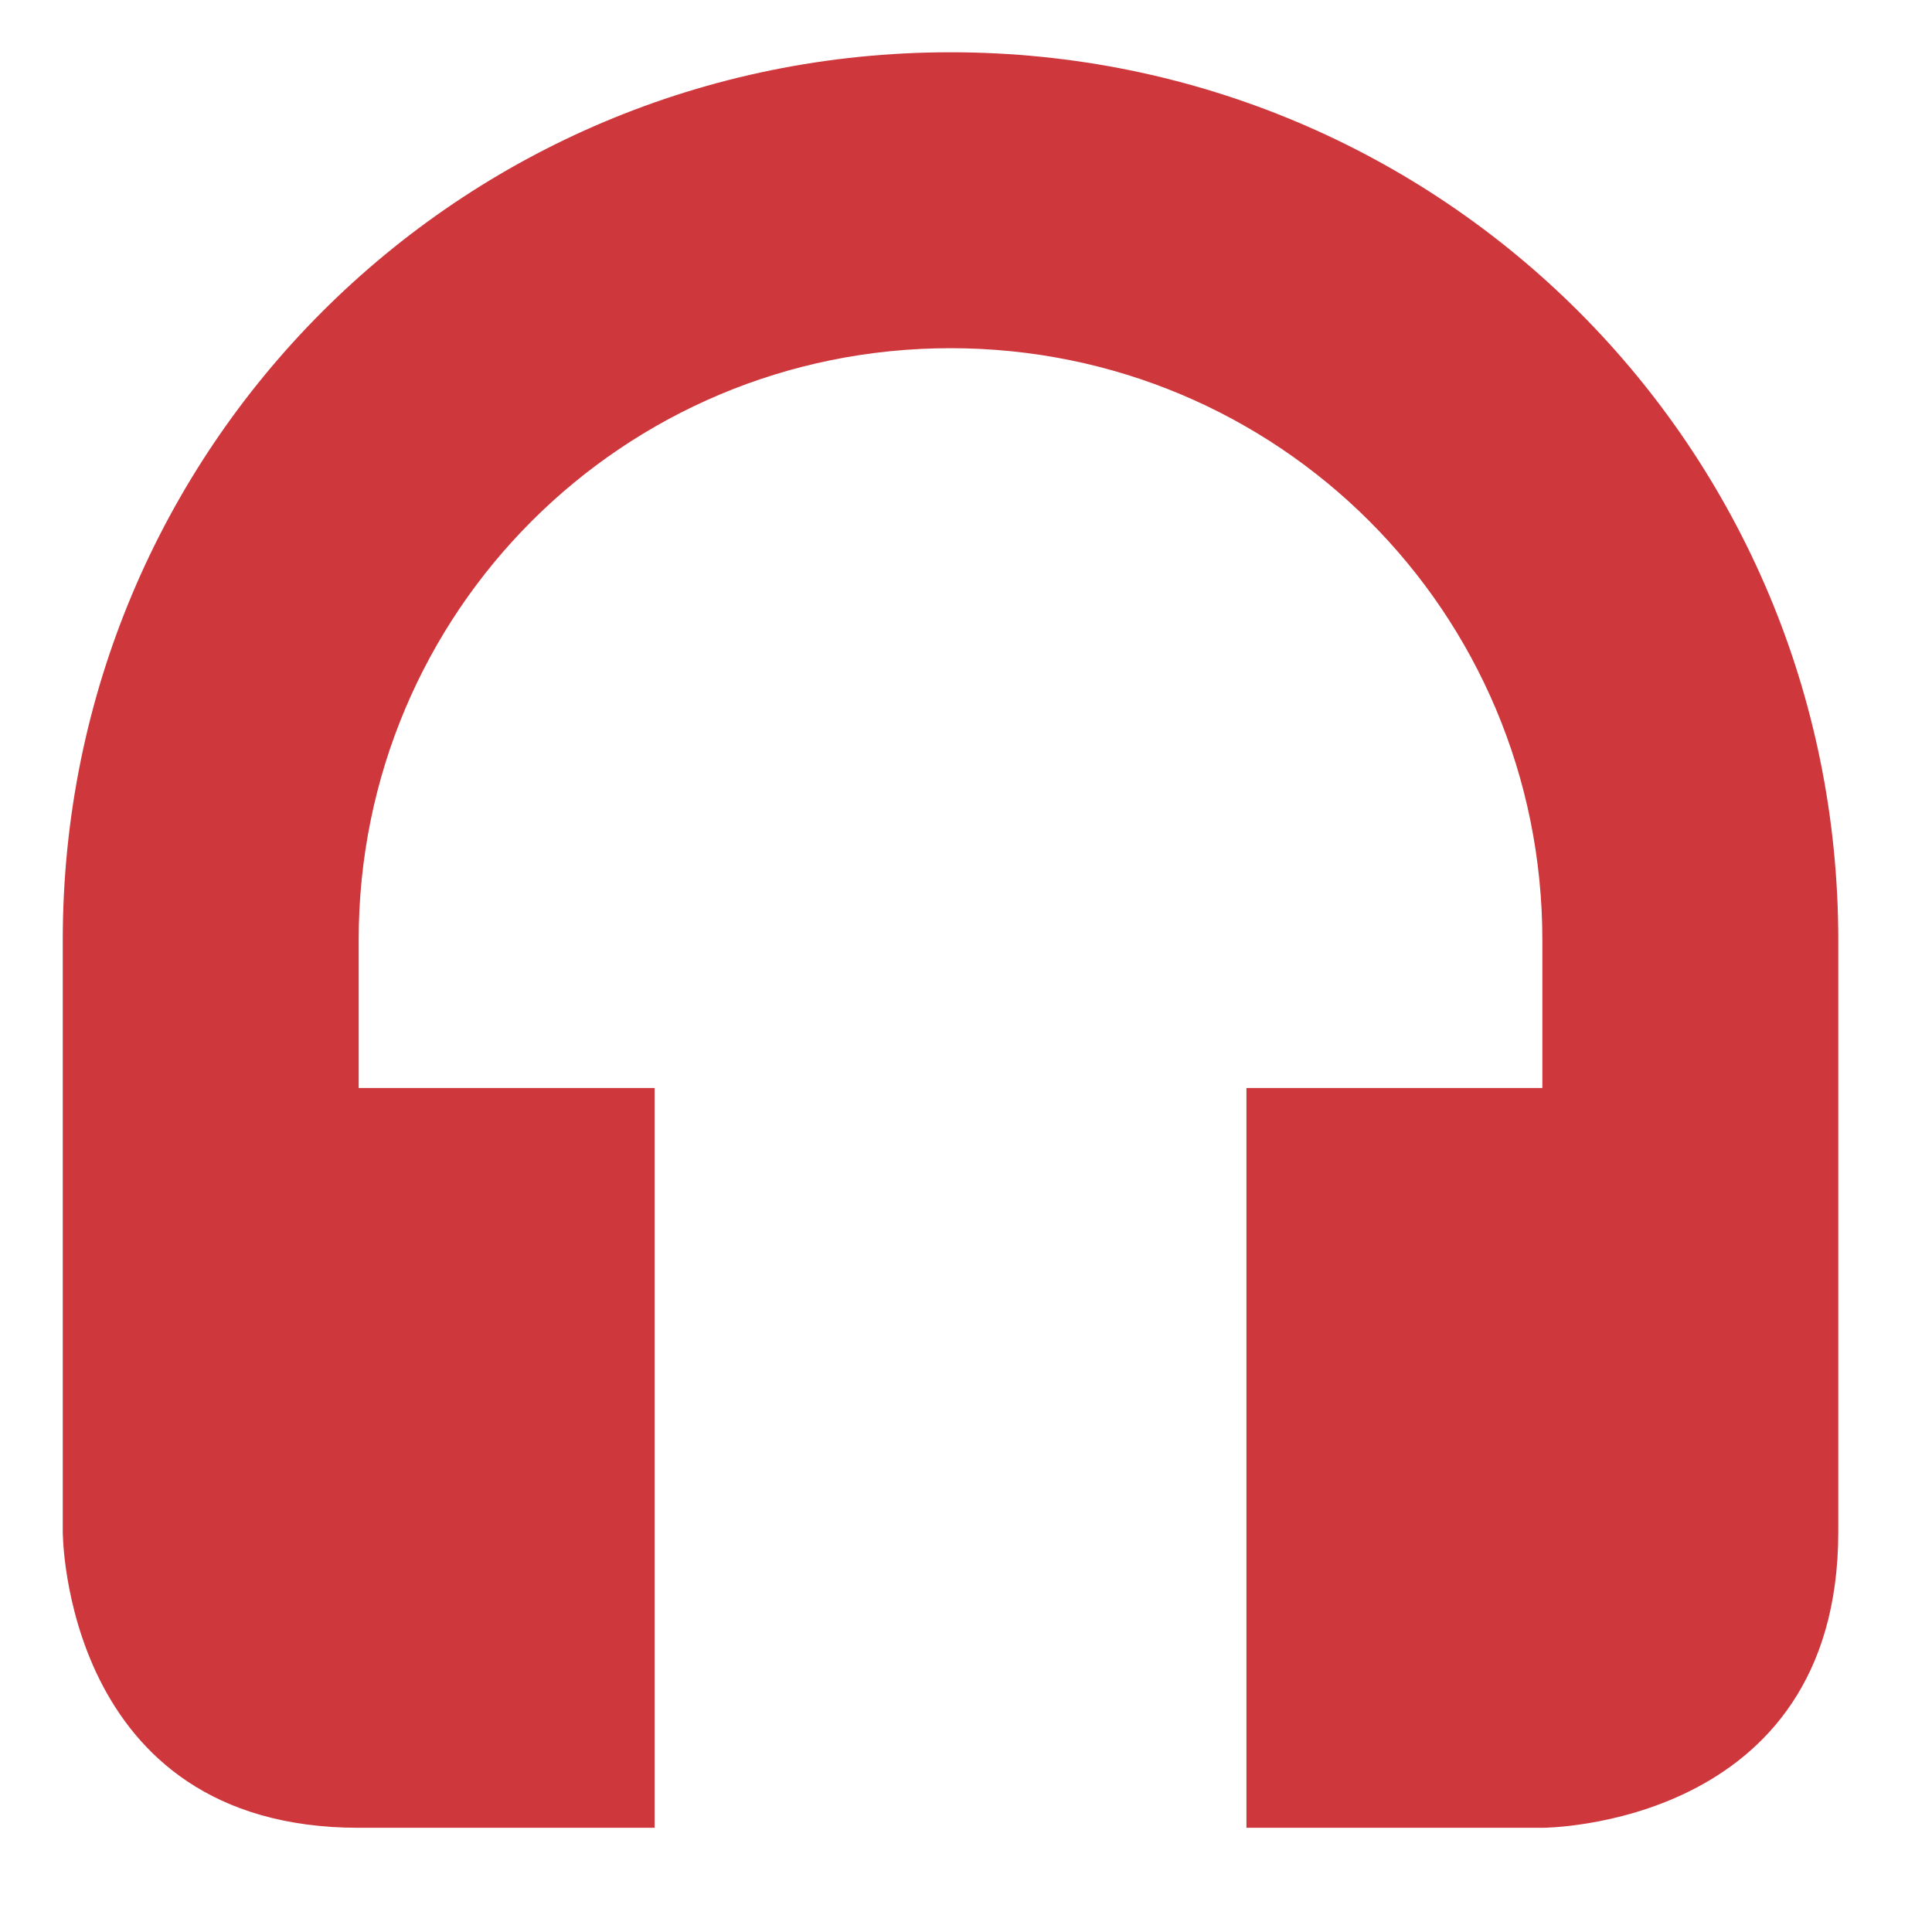
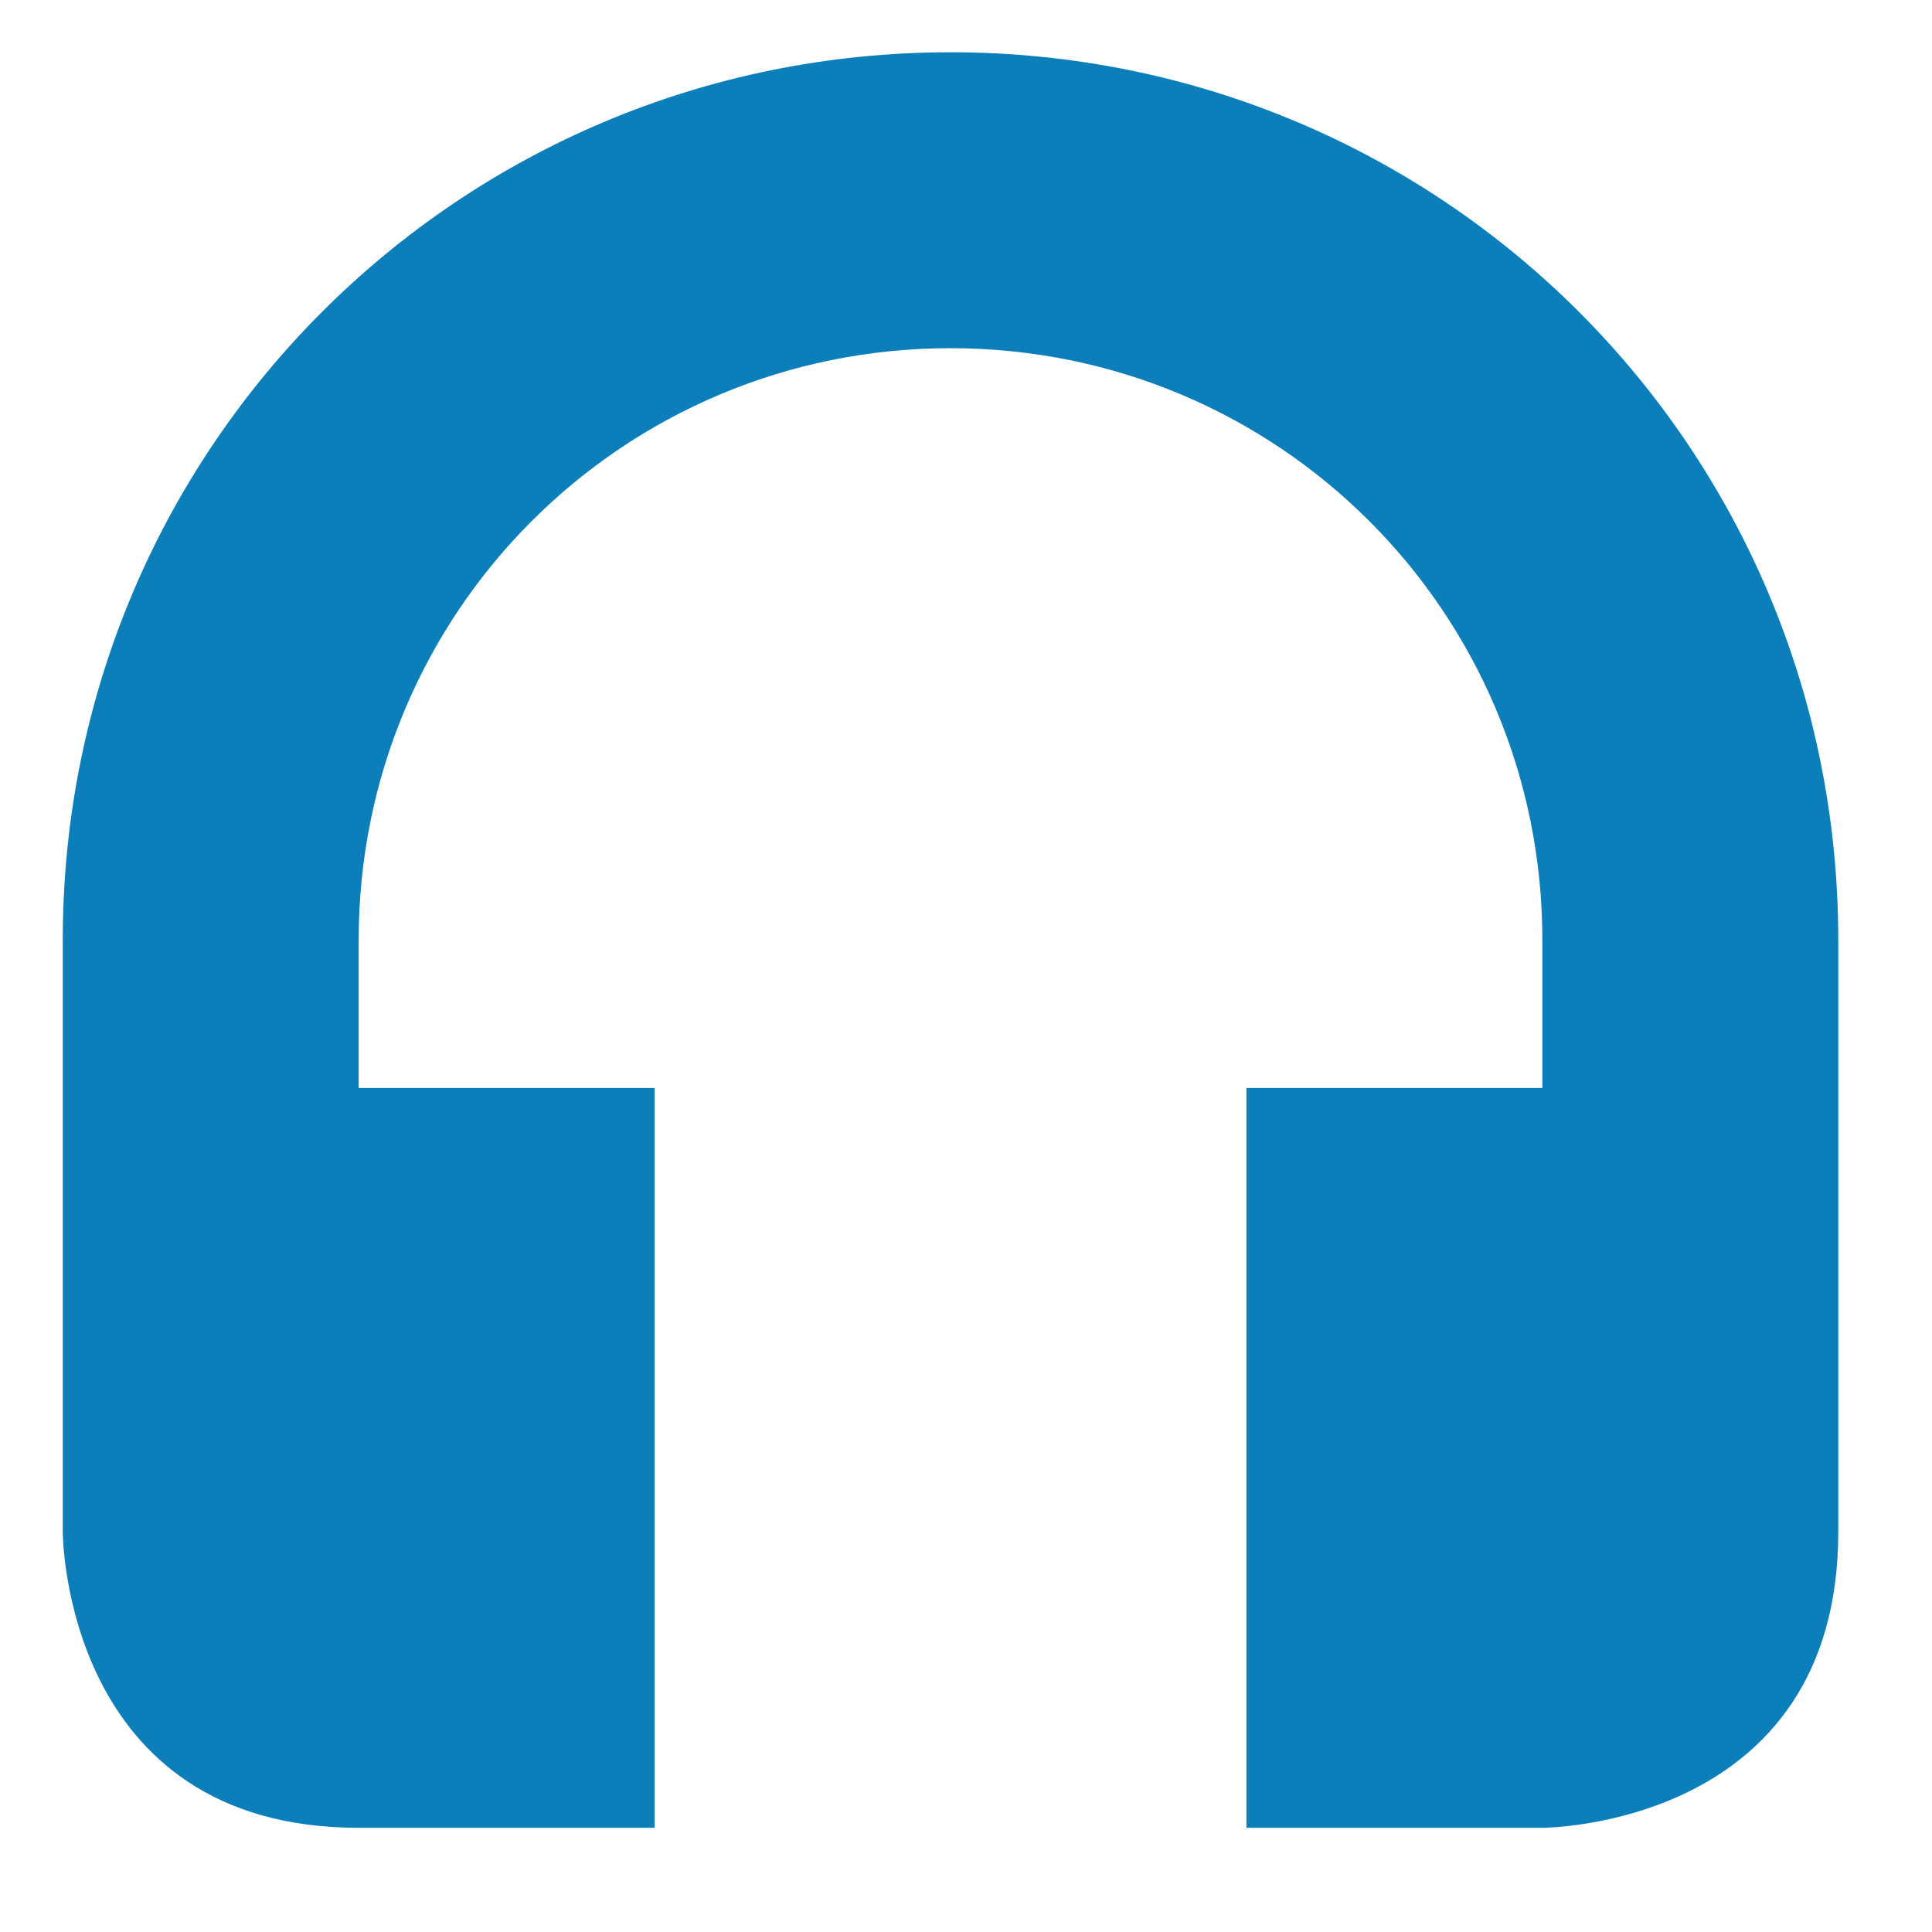
<svg xmlns="http://www.w3.org/2000/svg" xmlns:ns2="http://www.openswatchbook.org/uri/2009/osb" xmlns:xlink="http://www.w3.org/1999/xlink" width="16" height="16" id="svg2" version="1.1">
  <defs id="defs4">
    <clipPath clipPathUnits="userSpaceOnUse" id="clipPath3855">
      <path id="path3857" d="m 69.625,122.194 -20,17 -6.781,-5.75 0,151.4 -8.562,138.594 c -1.368,22.118 17.84,40 40,40 l 375.719,0 c 22.16,0 41.368,-17.882 40,-40 l -8.562,-138.594 0,-152.806 -11.594,-9.844 -20.031,17 -20.031,-17 -20.031,17 -20,-17 -20.031,17 -20.031,-17 -20,17 -20.031,-17 -20.031,17 -19.906,-16.906 -19.906,16.906 -20,-17 -20.031,17 -20.031,-17 -20,17 -20.031,-17 -20.031,17 -20,-17 -20.031,17 z" style="color:#000000;display:inline;overflow:visible;visibility:visible;fill:#c95724;fill-opacity:1;fill-rule:evenodd;stroke:none;stroke-width:1;marker:none;enable-background:accumulate" />
    </clipPath>
    <clipPath id="clipPath-934514917-5">
      <g id="g17-0" transform="translate(0,-1004.362)">
        <path style="fill:#1890d0" id="path19-1" transform="matrix(15.33333,0,0,11.5,415,878.8622)" d="m -24,13 c 0,1.105 -0.672,2 -1.5,2 -0.828,0 -1.5,-0.895 -1.5,-2 0,-1.105 0.672,-2 1.5,-2 0.828,0 1.5,0.895 1.5,2 z" />
      </g>
    </clipPath>
    <clipPath id="clipPath-926608780-7">
      <g id="g12-2" transform="translate(0,-1004.362)">
        <path style="fill:#1890d0" id="path14-1" transform="matrix(15.33333,0,0,11.5,415,878.8622)" d="m -24,13 c 0,1.105 -0.672,2 -1.5,2 -0.828,0 -1.5,-0.895 -1.5,-2 0,-1.105 0.672,-2 1.5,-2 0.828,0 1.5,0.895 1.5,2 z" />
      </g>
    </clipPath>
    <clipPath id="clipPath-934514917">
      <g id="g17" transform="translate(0,-1004.362)">
        <path style="fill:#1890d0" id="path19" transform="matrix(15.33333,0,0,11.5,415,878.8622)" d="m -24,13 c 0,1.105 -0.672,2 -1.5,2 -0.828,0 -1.5,-0.895 -1.5,-2 0,-1.105 0.672,-2 1.5,-2 0.828,0 1.5,0.895 1.5,2 z" />
      </g>
    </clipPath>
    <clipPath id="clipPath-926608780">
      <g id="g12" transform="translate(0,-1004.362)">
        <path style="fill:#1890d0" id="path14" transform="matrix(15.33333,0,0,11.5,415,878.8622)" d="m -24,13 c 0,1.105 -0.672,2 -1.5,2 -0.828,0 -1.5,-0.895 -1.5,-2 0,-1.105 0.672,-2 1.5,-2 0.828,0 1.5,0.895 1.5,2 z" />
      </g>
    </clipPath>
    <linearGradient gradientTransform="matrix(0,-1,1,0,-2e-6,48)" gradientUnits="userSpaceOnUse" x2="47" x1="1" id="linearGradient3764">
      <stop id="stop7" stop-opacity="1" stop-color="#5eb6e8" />
      <stop id="stop9" stop-opacity="1" stop-color="#70bdea" offset="1" />
    </linearGradient>
    <clipPath id="clipPath3890" clipPathUnits="userSpaceOnUse">
      <g transform="translate(-169.089,-42.45523)" id="g3892" style="fill:#fb803b;fill-opacity:1">
        <path id="path3894" d="m 167.981,661.406 c -16.305,0 -29.498,13.194 -29.498,29.5 2.499,19.585 -4.023,20.627 -19.9,29.963 -16.552,11.956 -19.404,11.998 -35.819,2.343 -14.12,-8.153 -32.115,-3.352 -40.267,10.77 l -12.174,21.07 c -8.152,14.12 -3.351,32.114 10.769,40.266 18.087,7.498 15.503,14.06 15.686,32.31 2.064,20.358 0.983,22.992 -15.686,32.305 -14.12,8.153 -18.922,25.679 -10.769,39.8 l 12.174,21.069 c 8.152,14.121 26.147,18.922 40.267,10.77 15.876,-11.735 19.947,-6.528 35.819,2.81 18.036,8.446 19.9,10.931 19.9,29.498 0,16.305 13.193,29.499 29.498,29.499 l 24.348,0 c 16.305,0 29.498,-13.194 29.498,-29.499 -2.511,-19.281 4.353,-20.404 19.9,-29.732 16.539,-12.133 19.324,-12.278 35.819,-2.575 14.12,8.152 32.115,3.351 40.267,-10.77 l 12.174,-21.069 c 8.152,-14.122 3.351,-31.647 -10.769,-39.8 -18.088,-7.496 -15.503,-14.058 -15.686,-32.305 -2.064,-20.36 -0.983,-22.994 15.685,-32.31 14.12,-8.152 18.922,-26.147 10.769,-40.266 l -12.174,-21.07 c -8.152,-14.122 -26.147,-18.923 -40.267,-10.77 -15.85,12.207 -19.744,7.113 -35.819,-2.343 -18.292,-8.525 -19.9,-11.152 -19.9,-29.963 0,-16.305 -13.193,-29.5 -29.498,-29.5 z" style="color:#000000;display:inline;overflow:visible;visibility:visible;fill:#fb803b;fill-opacity:1;fill-rule:evenodd;stroke:none;stroke-width:16;marker:none;enable-background:accumulate" />
        <path style="color:#000000;display:inline;overflow:visible;visibility:visible;fill:#fb803b;fill-opacity:1;fill-rule:evenodd;stroke:none;stroke-width:16;marker:none;enable-background:accumulate" d="m 167.981,661.406 c -16.305,0 -29.498,13.194 -29.498,29.5 2.499,19.585 -4.023,20.627 -19.9,29.963 -16.552,11.956 -19.404,11.998 -35.819,2.343 -14.12,-8.153 -32.115,-3.352 -40.267,10.77 l -12.174,21.07 c -8.152,14.12 -3.351,32.114 10.769,40.266 18.087,7.498 15.503,14.06 15.686,32.31 2.064,20.358 0.983,22.992 -15.686,32.305 -14.12,8.153 -18.922,25.679 -10.769,39.8 l 12.174,21.069 c 8.152,14.121 26.147,18.922 40.267,10.77 15.876,-11.735 19.947,-6.528 35.819,2.81 18.036,8.446 19.9,10.931 19.9,29.498 0,16.305 13.193,29.499 29.498,29.499 l 24.348,0 c 16.305,0 29.498,-13.194 29.498,-29.499 -2.511,-19.281 4.353,-20.404 19.9,-29.732 16.539,-12.133 19.324,-12.278 35.819,-2.575 14.12,8.152 32.115,3.351 40.267,-10.77 l 12.174,-21.069 c 8.152,-14.122 3.351,-31.647 -10.769,-39.8 -18.088,-7.496 -15.503,-14.058 -15.686,-32.305 -2.064,-20.36 -0.983,-22.994 15.685,-32.31 14.12,-8.152 18.922,-26.147 10.769,-40.266 l -12.174,-21.07 c -8.152,-14.122 -26.147,-18.923 -40.267,-10.77 -15.85,12.207 -19.744,7.113 -35.819,-2.343 -18.292,-8.525 -19.9,-11.152 -19.9,-29.963 0,-16.305 -13.193,-29.5 -29.498,-29.5 z" id="path3896" />
        <path id="path3898" d="m 167.981,661.406 c -16.305,0 -29.498,13.194 -29.498,29.5 2.499,19.585 -4.023,20.627 -19.9,29.963 -16.552,11.956 -19.404,11.998 -35.819,2.343 -14.12,-8.153 -32.115,-3.352 -40.267,10.77 l -12.174,21.07 c -8.152,14.12 -3.351,32.114 10.769,40.266 18.087,7.498 15.503,14.06 15.686,32.31 2.064,20.358 0.983,22.992 -15.686,32.305 -14.12,8.153 -18.922,25.679 -10.769,39.8 l 12.174,21.069 c 8.152,14.121 26.147,18.922 40.267,10.77 15.876,-11.735 19.947,-6.528 35.819,2.81 18.036,8.446 19.9,10.931 19.9,29.498 0,16.305 13.193,29.499 29.498,29.499 l 24.348,0 c 16.305,0 29.498,-13.194 29.498,-29.499 -2.511,-19.281 4.353,-20.404 19.9,-29.732 16.539,-12.133 19.324,-12.278 35.819,-2.575 14.12,8.152 32.115,3.351 40.267,-10.77 l 12.174,-21.069 c 8.152,-14.122 3.351,-31.647 -10.769,-39.8 -18.088,-7.496 -15.503,-14.058 -15.686,-32.305 -2.064,-20.36 -0.983,-22.994 15.685,-32.31 14.12,-8.152 18.922,-26.147 10.769,-40.266 l -12.174,-21.07 c -8.152,-14.122 -26.147,-18.923 -40.267,-10.77 -15.85,12.207 -19.744,7.113 -35.819,-2.343 -18.292,-8.525 -19.9,-11.152 -19.9,-29.963 0,-16.305 -13.193,-29.5 -29.498,-29.5 z" style="color:#000000;display:inline;overflow:visible;visibility:visible;fill:#fb803b;fill-opacity:1;fill-rule:evenodd;stroke:none;stroke-width:16;marker:none;enable-background:accumulate" />
      </g>
    </clipPath>
    <clipPath id="clipPath3872" clipPathUnits="userSpaceOnUse">
      <path id="path3874" d="m 302.909,244.008 c -7.955,0 -14.392,6.438 -14.392,14.393 1.22,9.556 -1.963,10.064 -9.709,14.619 -8.076,5.833 -9.468,5.854 -17.476,1.143 -6.889,-3.978 -15.669,-1.635 -19.647,5.255 l -5.94,10.28 c -3.978,6.889 -1.635,15.669 5.254,19.646 8.825,3.658 7.564,6.86 7.653,15.764 1.007,9.933 0.48,11.218 -7.653,15.762 -6.889,3.978 -9.232,12.529 -5.254,19.419 l 5.94,10.28 c 3.978,6.89 12.757,9.232 19.647,5.255 7.746,-5.725 9.732,-3.185 17.476,1.371 8.8,4.121 9.709,5.333 9.709,14.392 0,7.955 6.437,14.393 14.392,14.393 l 11.879,0 c 7.955,0 14.392,-6.438 14.392,-14.393 -1.225,-9.407 2.124,-9.955 9.709,-14.507 8.069,-5.92 9.428,-5.99 17.476,-1.257 6.889,3.978 15.669,1.635 19.647,-5.255 l 5.94,-10.28 c 3.978,-6.89 1.635,-15.441 -5.254,-19.419 -8.825,-3.657 -7.564,-6.859 -7.653,-15.762 -1.007,-9.934 -0.479,-11.219 7.653,-15.764 6.89,-3.978 9.232,-12.757 5.254,-19.646 l -5.94,-10.28 c -3.978,-6.89 -12.757,-9.233 -19.647,-5.255 -7.733,5.956 -9.634,3.471 -17.476,-1.143 -8.925,-4.159 -9.709,-5.441 -9.709,-14.619 0,-7.956 -6.437,-14.393 -14.392,-14.393 z" style="color:#000000;display:inline;overflow:visible;visibility:visible;fill:#fb803b;fill-opacity:1;fill-rule:evenodd;stroke:none;stroke-width:16;marker:none;enable-background:accumulate" />
    </clipPath>
    <clipPath id="clipPath3845" clipPathUnits="userSpaceOnUse">
      <path style="color:#000000;display:inline;overflow:visible;visibility:visible;fill:#ce8757;fill-opacity:1;fill-rule:evenodd;stroke:none;stroke-width:46.6;marker:none;enable-background:accumulate" d="m 416.183,301.685 0,162.276 c 0,8.706 -7.009,15.714 -15.714,15.714 l -240.147,0 c -8.706,0 -15.714,-7.009 -15.714,-15.714 l 0,-162.276 z" id="path3847" />
    </clipPath>
    <linearGradient gradientUnits="userSpaceOnUse" y2="464.236" x2="402.874" y1="15.664" x1="-522.857" id="linearGradient3835" xlink:href="#linearGradient3837" />
    <clipPath clipPathUnits="userSpaceOnUse" id="clipPath3891">
      <path id="path3893" d="m 14.93,1019.952 c -1.088,0 -1.969,0.881 -1.969,1.969 0.167,1.307 -0.269,1.377 -1.328,2 -1.105,0.798 -1.295,0.801 -2.391,0.156 -0.942,-0.544 -2.143,-0.224 -2.688,0.719 l -0.812,1.406 c -0.544,0.942 -0.224,2.143 0.719,2.688 1.207,0.5 1.035,0.938 1.047,2.156 0.138,1.359 0.066,1.535 -1.047,2.156 -0.942,0.544 -1.263,1.714 -0.719,2.656 l 0.812,1.406 c 0.544,0.942 1.745,1.263 2.688,0.719 1.06,-0.783 1.331,-0.436 2.391,0.188 1.204,0.564 1.328,0.73 1.328,1.969 0,1.088 0.881,1.969 1.969,1.969 l 1.625,0 c 1.088,0 1.969,-0.881 1.969,-1.969 -0.168,-1.287 0.29,-1.362 1.328,-1.984 1.104,-0.81 1.29,-0.82 2.391,-0.172 0.942,0.544 2.143,0.224 2.688,-0.719 l 0.812,-1.406 c 0.544,-0.943 0.224,-2.112 -0.719,-2.656 -1.207,-0.5 -1.035,-0.938 -1.047,-2.156 -0.138,-1.359 -0.066,-1.535 1.047,-2.156 0.942,-0.544 1.263,-1.745 0.719,-2.688 l -0.812,-1.406 c -0.544,-0.943 -1.745,-1.263 -2.688,-0.719 -1.058,0.815 -1.318,0.475 -2.391,-0.156 -1.221,-0.569 -1.328,-0.744 -1.328,-2 0,-1.088 -0.881,-1.969 -1.969,-1.969 z" style="color:#000000;display:inline;overflow:visible;visibility:visible;fill:#385a5a;fill-opacity:1;fill-rule:evenodd;stroke:none;stroke-width:16;marker:none;enable-background:accumulate" />
    </clipPath>
    <linearGradient id="linearGradient3783-6">
      <stop style="stop-color:#000000;stop-opacity:1;" offset="0" id="stop3785-8" />
      <stop style="stop-color:#fb5549;stop-opacity:0;" offset="1" id="stop3787-8" />
    </linearGradient>
    <linearGradient xlink:href="#linearGradient3783-6" id="linearGradient3789-6" x1="-3045.61" y1="379.882" x2="-1068.817" y2="1369.831" gradientUnits="userSpaceOnUse" />
    <clipPath clipPathUnits="userSpaceOnUse" id="clipPath3793-8">
      <circle id="path3795-3" style="fill:#fb5549;fill-opacity:1;fill-rule:evenodd;stroke:none" cx="-1700" cy="872.362" r="762.857" />
    </clipPath>
    <linearGradient xlink:href="#linearGradient3783-6" id="linearGradient3821-5" gradientUnits="userSpaceOnUse" x1="-3045.61" y1="379.882" x2="-1068.817" y2="1369.831" />
    <clipPath id="clipPath3899" clipPathUnits="userSpaceOnUse">
      <path style="color:#000000;display:inline;overflow:visible;visibility:visible;fill:#1cc1c1;fill-opacity:1;fill-rule:evenodd;stroke:none;stroke-width:46.6;marker:none;enable-background:accumulate" d="m 54.286,83.429 407.143,0 c 16.62,0 30,13.38 30,30 0,48.333 -4.286,96.667 -4.286,145 l 0,145 c 0,16.62 -13.38,30 -30,30 l -397.143,0 c -16.62,0 -30,-13.38 -30,-30 l 0,-145 c 0,-48.333 -5.714,-96.667 -5.714,-145 0,-16.62 13.38,-30 30,-30 z" id="path3901" />
    </clipPath>
    <linearGradient gradientUnits="userSpaceOnUse" y2="420.014" x2="470.714" y1="-22.843" x1="-217.5" id="linearGradient3895" xlink:href="#linearGradient3889" />
    <linearGradient y2="1369.831" x2="-1068.817" y1="379.882" x1="-3045.61" gradientUnits="userSpaceOnUse" id="linearGradient3821" xlink:href="#linearGradient3783" />
    <clipPath id="clipPath3793" clipPathUnits="userSpaceOnUse">
      <circle style="fill:#fb5549;fill-opacity:1;fill-rule:evenodd;stroke:none" id="path3795" cx="-1700" cy="872.362" r="762.857" />
    </clipPath>
    <linearGradient gradientUnits="userSpaceOnUse" y2="1369.831" x2="-1068.817" y1="379.882" x1="-3045.61" id="linearGradient3789" xlink:href="#linearGradient3783" />
    <linearGradient id="linearGradient3783">
      <stop id="stop3785" offset="0" style="stop-color:#000000;stop-opacity:1;" />
      <stop id="stop3787" offset="1" style="stop-color:#fb5549;stop-opacity:0;" />
    </linearGradient>
    <linearGradient id="linearGradient3889">
      <stop id="stop3891" offset="0" style="stop-color:#000000;stop-opacity:1;" />
      <stop id="stop3893" offset="1" style="stop-color:#000000;stop-opacity:0;" />
    </linearGradient>
    <linearGradient id="linearGradient3837">
      <stop style="stop-color:#000000;stop-opacity:0.648" offset="0" id="stop3839" />
      <stop style="stop-color:#000000;stop-opacity:0;" offset="1" id="stop3841" />
    </linearGradient>
    <clipPath id="clipPath3855-6" clipPathUnits="userSpaceOnUse">
      <path style="color:#000000;display:inline;overflow:visible;visibility:visible;fill:#c95724;fill-opacity:1;fill-rule:evenodd;stroke:none;stroke-width:1;marker:none;enable-background:accumulate" d="m 69.625,122.194 -20,17 -6.781,-5.75 0,151.4 -8.562,138.594 c -1.368,22.118 17.84,40 40,40 l 375.719,0 c 22.16,0 41.368,-17.882 40,-40 l -8.562,-138.594 0,-152.806 -11.594,-9.844 -20.031,17 -20.031,-17 -20.031,17 -20,-17 -20.031,17 -20.031,-17 -20,17 -20.031,-17 -20.031,17 -19.906,-16.906 -19.906,16.906 -20,-17 -20.031,17 -20.031,-17 -20,17 -20.031,-17 -20.031,17 -20,-17 -20.031,17 z" id="path3857-7" />
    </clipPath>
    <clipPath id="clipPath-934514917-5-3">
      <g transform="translate(0,-1004.362)" id="g17-0-8">
        <path d="m -24,13 c 0,1.105 -0.672,2 -1.5,2 -0.828,0 -1.5,-0.895 -1.5,-2 0,-1.105 0.672,-2 1.5,-2 0.828,0 1.5,0.895 1.5,2 z" transform="matrix(15.33333,0,0,11.5,415,878.8622)" id="path19-1-8" style="fill:#1890d0" />
      </g>
    </clipPath>
    <clipPath id="clipPath-926608780-7-0">
      <g transform="translate(0,-1004.362)" id="g12-2-5">
        <path d="m -24,13 c 0,1.105 -0.672,2 -1.5,2 -0.828,0 -1.5,-0.895 -1.5,-2 0,-1.105 0.672,-2 1.5,-2 0.828,0 1.5,0.895 1.5,2 z" transform="matrix(15.33333,0,0,11.5,415,878.8622)" id="path14-1-7" style="fill:#1890d0" />
      </g>
    </clipPath>
    <clipPath id="clipPath-934514917-0">
      <g transform="translate(0,-1004.362)" id="g17-1">
        <path d="m -24,13 c 0,1.105 -0.672,2 -1.5,2 -0.828,0 -1.5,-0.895 -1.5,-2 0,-1.105 0.672,-2 1.5,-2 0.828,0 1.5,0.895 1.5,2 z" transform="matrix(15.33333,0,0,11.5,415,878.8622)" id="path19-4" style="fill:#1890d0" />
      </g>
    </clipPath>
    <clipPath id="clipPath-926608780-9">
      <g transform="translate(0,-1004.362)" id="g12-3">
        <path d="m -24,13 c 0,1.105 -0.672,2 -1.5,2 -0.828,0 -1.5,-0.895 -1.5,-2 0,-1.105 0.672,-2 1.5,-2 0.828,0 1.5,0.895 1.5,2 z" transform="matrix(15.33333,0,0,11.5,415,878.8622)" id="path14-6" style="fill:#1890d0" />
      </g>
    </clipPath>
    <linearGradient id="linearGradient3764-9" x1="1" x2="47" gradientUnits="userSpaceOnUse" gradientTransform="matrix(0,-1,1,0,-2e-6,48)">
      <stop stop-color="#5eb6e8" stop-opacity="1" id="stop7-9" />
      <stop offset="1" stop-color="#70bdea" stop-opacity="1" id="stop9-9" />
    </linearGradient>
    <clipPath clipPathUnits="userSpaceOnUse" id="clipPath3890-8">
      <g style="fill:#fb803b;fill-opacity:1" id="g3892-7" transform="translate(-169.089,-42.45523)">
        <path style="color:#000000;display:inline;overflow:visible;visibility:visible;fill:#fb803b;fill-opacity:1;fill-rule:evenodd;stroke:none;stroke-width:16;marker:none;enable-background:accumulate" d="m 167.981,661.406 c -16.305,0 -29.498,13.194 -29.498,29.5 2.499,19.585 -4.023,20.627 -19.9,29.963 -16.552,11.956 -19.404,11.998 -35.819,2.343 -14.12,-8.153 -32.115,-3.352 -40.267,10.77 l -12.174,21.07 c -8.152,14.12 -3.351,32.114 10.769,40.266 18.087,7.498 15.503,14.06 15.686,32.31 2.064,20.358 0.983,22.992 -15.686,32.305 -14.12,8.153 -18.922,25.679 -10.769,39.8 l 12.174,21.069 c 8.152,14.121 26.147,18.922 40.267,10.77 15.876,-11.735 19.947,-6.528 35.819,2.81 18.036,8.446 19.9,10.931 19.9,29.498 0,16.305 13.193,29.499 29.498,29.499 l 24.348,0 c 16.305,0 29.498,-13.194 29.498,-29.499 -2.511,-19.281 4.353,-20.404 19.9,-29.732 16.539,-12.133 19.324,-12.278 35.819,-2.575 14.12,8.152 32.115,3.351 40.267,-10.77 l 12.174,-21.069 c 8.152,-14.122 3.351,-31.647 -10.769,-39.8 -18.088,-7.496 -15.503,-14.058 -15.686,-32.305 -2.064,-20.36 -0.983,-22.994 15.685,-32.31 14.12,-8.152 18.922,-26.147 10.769,-40.266 l -12.174,-21.07 c -8.152,-14.122 -26.147,-18.923 -40.267,-10.77 -15.85,12.207 -19.744,7.113 -35.819,-2.343 -18.292,-8.525 -19.9,-11.152 -19.9,-29.963 0,-16.305 -13.193,-29.5 -29.498,-29.5 z" id="path3894-9" />
        <path id="path3896-9" d="m 167.981,661.406 c -16.305,0 -29.498,13.194 -29.498,29.5 2.499,19.585 -4.023,20.627 -19.9,29.963 -16.552,11.956 -19.404,11.998 -35.819,2.343 -14.12,-8.153 -32.115,-3.352 -40.267,10.77 l -12.174,21.07 c -8.152,14.12 -3.351,32.114 10.769,40.266 18.087,7.498 15.503,14.06 15.686,32.31 2.064,20.358 0.983,22.992 -15.686,32.305 -14.12,8.153 -18.922,25.679 -10.769,39.8 l 12.174,21.069 c 8.152,14.121 26.147,18.922 40.267,10.77 15.876,-11.735 19.947,-6.528 35.819,2.81 18.036,8.446 19.9,10.931 19.9,29.498 0,16.305 13.193,29.499 29.498,29.499 l 24.348,0 c 16.305,0 29.498,-13.194 29.498,-29.499 -2.511,-19.281 4.353,-20.404 19.9,-29.732 16.539,-12.133 19.324,-12.278 35.819,-2.575 14.12,8.152 32.115,3.351 40.267,-10.77 l 12.174,-21.069 c 8.152,-14.122 3.351,-31.647 -10.769,-39.8 -18.088,-7.496 -15.503,-14.058 -15.686,-32.305 -2.064,-20.36 -0.983,-22.994 15.685,-32.31 14.12,-8.152 18.922,-26.147 10.769,-40.266 l -12.174,-21.07 c -8.152,-14.122 -26.147,-18.923 -40.267,-10.77 -15.85,12.207 -19.744,7.113 -35.819,-2.343 -18.292,-8.525 -19.9,-11.152 -19.9,-29.963 0,-16.305 -13.193,-29.5 -29.498,-29.5 z" style="color:#000000;display:inline;overflow:visible;visibility:visible;fill:#fb803b;fill-opacity:1;fill-rule:evenodd;stroke:none;stroke-width:16;marker:none;enable-background:accumulate" />
        <path style="color:#000000;display:inline;overflow:visible;visibility:visible;fill:#fb803b;fill-opacity:1;fill-rule:evenodd;stroke:none;stroke-width:16;marker:none;enable-background:accumulate" d="m 167.981,661.406 c -16.305,0 -29.498,13.194 -29.498,29.5 2.499,19.585 -4.023,20.627 -19.9,29.963 -16.552,11.956 -19.404,11.998 -35.819,2.343 -14.12,-8.153 -32.115,-3.352 -40.267,10.77 l -12.174,21.07 c -8.152,14.12 -3.351,32.114 10.769,40.266 18.087,7.498 15.503,14.06 15.686,32.31 2.064,20.358 0.983,22.992 -15.686,32.305 -14.12,8.153 -18.922,25.679 -10.769,39.8 l 12.174,21.069 c 8.152,14.121 26.147,18.922 40.267,10.77 15.876,-11.735 19.947,-6.528 35.819,2.81 18.036,8.446 19.9,10.931 19.9,29.498 0,16.305 13.193,29.499 29.498,29.499 l 24.348,0 c 16.305,0 29.498,-13.194 29.498,-29.499 -2.511,-19.281 4.353,-20.404 19.9,-29.732 16.539,-12.133 19.324,-12.278 35.819,-2.575 14.12,8.152 32.115,3.351 40.267,-10.77 l 12.174,-21.069 c 8.152,-14.122 3.351,-31.647 -10.769,-39.8 -18.088,-7.496 -15.503,-14.058 -15.686,-32.305 -2.064,-20.36 -0.983,-22.994 15.685,-32.31 14.12,-8.152 18.922,-26.147 10.769,-40.266 l -12.174,-21.07 c -8.152,-14.122 -26.147,-18.923 -40.267,-10.77 -15.85,12.207 -19.744,7.113 -35.819,-2.343 -18.292,-8.525 -19.9,-11.152 -19.9,-29.963 0,-16.305 -13.193,-29.5 -29.498,-29.5 z" id="path3898-4" />
      </g>
    </clipPath>
    <clipPath clipPathUnits="userSpaceOnUse" id="clipPath3872-2">
      <path style="color:#000000;display:inline;overflow:visible;visibility:visible;fill:#fb803b;fill-opacity:1;fill-rule:evenodd;stroke:none;stroke-width:16;marker:none;enable-background:accumulate" d="m 302.909,244.008 c -7.955,0 -14.392,6.438 -14.392,14.393 1.22,9.556 -1.963,10.064 -9.709,14.619 -8.076,5.833 -9.468,5.854 -17.476,1.143 -6.889,-3.978 -15.669,-1.635 -19.647,5.255 l -5.94,10.28 c -3.978,6.889 -1.635,15.669 5.254,19.646 8.825,3.658 7.564,6.86 7.653,15.764 1.007,9.933 0.48,11.218 -7.653,15.762 -6.889,3.978 -9.232,12.529 -5.254,19.419 l 5.94,10.28 c 3.978,6.89 12.757,9.232 19.647,5.255 7.746,-5.725 9.732,-3.185 17.476,1.371 8.8,4.121 9.709,5.333 9.709,14.392 0,7.955 6.437,14.393 14.392,14.393 l 11.879,0 c 7.955,0 14.392,-6.438 14.392,-14.393 -1.225,-9.407 2.124,-9.955 9.709,-14.507 8.069,-5.92 9.428,-5.99 17.476,-1.257 6.889,3.978 15.669,1.635 19.647,-5.255 l 5.94,-10.28 c 3.978,-6.89 1.635,-15.441 -5.254,-19.419 -8.825,-3.657 -7.564,-6.859 -7.653,-15.762 -1.007,-9.934 -0.479,-11.219 7.653,-15.764 6.89,-3.978 9.232,-12.757 5.254,-19.646 l -5.94,-10.28 c -3.978,-6.89 -12.757,-9.233 -19.647,-5.255 -7.733,5.956 -9.634,3.471 -17.476,-1.143 -8.925,-4.159 -9.709,-5.441 -9.709,-14.619 0,-7.956 -6.437,-14.393 -14.392,-14.393 z" id="path3874-6" />
    </clipPath>
    <clipPath clipPathUnits="userSpaceOnUse" id="clipPath3845-0">
      <path id="path3847-7" d="m 416.183,301.685 0,162.276 c 0,8.706 -7.009,15.714 -15.714,15.714 l -240.147,0 c -8.706,0 -15.714,-7.009 -15.714,-15.714 l 0,-162.276 z" style="color:#000000;display:inline;overflow:visible;visibility:visible;fill:#ce8757;fill-opacity:1;fill-rule:evenodd;stroke:none;stroke-width:46.6;marker:none;enable-background:accumulate" />
    </clipPath>
    <clipPath id="clipPath3891-5" clipPathUnits="userSpaceOnUse">
      <path style="color:#000000;display:inline;overflow:visible;visibility:visible;fill:#385a5a;fill-opacity:1;fill-rule:evenodd;stroke:none;stroke-width:16;marker:none;enable-background:accumulate" d="m 14.93,1019.952 c -1.088,0 -1.969,0.881 -1.969,1.969 0.167,1.307 -0.269,1.377 -1.328,2 -1.105,0.798 -1.295,0.801 -2.391,0.156 -0.942,-0.544 -2.143,-0.224 -2.688,0.719 l -0.812,1.406 c -0.544,0.942 -0.224,2.143 0.719,2.688 1.207,0.5 1.035,0.938 1.047,2.156 0.138,1.359 0.066,1.535 -1.047,2.156 -0.942,0.544 -1.263,1.714 -0.719,2.656 l 0.812,1.406 c 0.544,0.942 1.745,1.263 2.688,0.719 1.06,-0.783 1.331,-0.436 2.391,0.188 1.204,0.564 1.328,0.73 1.328,1.969 0,1.088 0.881,1.969 1.969,1.969 l 1.625,0 c 1.088,0 1.969,-0.881 1.969,-1.969 -0.168,-1.287 0.29,-1.362 1.328,-1.984 1.104,-0.81 1.29,-0.82 2.391,-0.172 0.942,0.544 2.143,0.224 2.688,-0.719 l 0.812,-1.406 c 0.544,-0.943 0.224,-2.112 -0.719,-2.656 -1.207,-0.5 -1.035,-0.938 -1.047,-2.156 -0.138,-1.359 -0.066,-1.535 1.047,-2.156 0.942,-0.544 1.263,-1.745 0.719,-2.688 l -0.812,-1.406 c -0.544,-0.943 -1.745,-1.263 -2.688,-0.719 -1.058,0.815 -1.318,0.475 -2.391,-0.156 -1.221,-0.569 -1.328,-0.744 -1.328,-2 0,-1.088 -0.881,-1.969 -1.969,-1.969 z" id="path3893-8" />
    </clipPath>
    <linearGradient gradientUnits="userSpaceOnUse" y2="1369.831" x2="-1068.817" y1="379.882" x1="-3045.61" id="linearGradient6437" xlink:href="#linearGradient3783-6" />
    <clipPath id="clipPath3793-8-0" clipPathUnits="userSpaceOnUse">
      <circle style="fill:#fb5549;fill-opacity:1;fill-rule:evenodd;stroke:none" id="path3795-3-8" cx="-1700" cy="872.362" r="762.857" />
    </clipPath>
    <linearGradient y2="1369.831" x2="-1068.817" y1="379.882" x1="-3045.61" gradientUnits="userSpaceOnUse" id="linearGradient6441" xlink:href="#linearGradient3783-6" />
    <clipPath clipPathUnits="userSpaceOnUse" id="clipPath3899-0">
      <path id="path3901-5" d="m 54.286,83.429 407.143,0 c 16.62,0 30,13.38 30,30 0,48.333 -4.286,96.667 -4.286,145 l 0,145 c 0,16.62 -13.38,30 -30,30 l -397.143,0 c -16.62,0 -30,-13.38 -30,-30 l 0,-145 c 0,-48.333 -5.714,-96.667 -5.714,-145 0,-16.62 13.38,-30 30,-30 z" style="color:#000000;display:inline;overflow:visible;visibility:visible;fill:#1cc1c1;fill-opacity:1;fill-rule:evenodd;stroke:none;stroke-width:46.6;marker:none;enable-background:accumulate" />
    </clipPath>
    <clipPath clipPathUnits="userSpaceOnUse" id="clipPath3793-9">
      <circle id="path3795-0" style="fill:#fb5549;fill-opacity:1;fill-rule:evenodd;stroke:none" cx="-1700" cy="872.362" r="762.857" />
    </clipPath>
    <clipPath id="clipPath3855-2" clipPathUnits="userSpaceOnUse">
      <path style="color:#000000;display:inline;overflow:visible;visibility:visible;fill:#c95724;fill-opacity:1;fill-rule:evenodd;stroke:none;stroke-width:1;marker:none;enable-background:accumulate" d="m 69.625,122.194 -20,17 -6.781,-5.75 0,151.4 -8.562,138.594 c -1.368,22.118 17.84,40 40,40 l 375.719,0 c 22.16,0 41.368,-17.882 40,-40 l -8.562,-138.594 0,-152.806 -11.594,-9.844 -20.031,17 -20.031,-17 -20.031,17 -20,-17 -20.031,17 -20.031,-17 -20,17 -20.031,-17 -20.031,17 -19.906,-16.906 -19.906,16.906 -20,-17 -20.031,17 -20.031,-17 -20,17 -20.031,-17 -20.031,17 -20,-17 -20.031,17 z" id="path3857-6" />
    </clipPath>
    <clipPath id="clipPath-934514917-5-8">
      <g transform="translate(0,-1004.362)" id="g17-0-6">
        <path d="m -24,13 c 0,1.105 -0.672,2 -1.5,2 -0.828,0 -1.5,-0.895 -1.5,-2 0,-1.105 0.672,-2 1.5,-2 0.828,0 1.5,0.895 1.5,2 z" transform="matrix(15.33333,0,0,11.5,415,878.8622)" id="path19-1-9" style="fill:#1890d0" />
      </g>
    </clipPath>
    <clipPath id="clipPath-926608780-7-7">
      <g transform="translate(0,-1004.362)" id="g12-2-7">
        <path d="m -24,13 c 0,1.105 -0.672,2 -1.5,2 -0.828,0 -1.5,-0.895 -1.5,-2 0,-1.105 0.672,-2 1.5,-2 0.828,0 1.5,0.895 1.5,2 z" transform="matrix(15.33333,0,0,11.5,415,878.8622)" id="path14-1-1" style="fill:#1890d0" />
      </g>
    </clipPath>
    <clipPath id="clipPath-934514917-7">
      <g transform="translate(0,-1004.362)" id="g17-4">
        <path d="m -24,13 c 0,1.105 -0.672,2 -1.5,2 -0.828,0 -1.5,-0.895 -1.5,-2 0,-1.105 0.672,-2 1.5,-2 0.828,0 1.5,0.895 1.5,2 z" transform="matrix(15.33333,0,0,11.5,415,878.8622)" id="path19-8" style="fill:#1890d0" />
      </g>
    </clipPath>
    <clipPath id="clipPath-926608780-3">
      <g transform="translate(0,-1004.362)" id="g12-24">
        <path d="m -24,13 c 0,1.105 -0.672,2 -1.5,2 -0.828,0 -1.5,-0.895 -1.5,-2 0,-1.105 0.672,-2 1.5,-2 0.828,0 1.5,0.895 1.5,2 z" transform="matrix(15.33333,0,0,11.5,415,878.8622)" id="path14-7" style="fill:#1890d0" />
      </g>
    </clipPath>
    <linearGradient id="linearGradient3764-0" x1="1" x2="47" gradientUnits="userSpaceOnUse" gradientTransform="matrix(0,-1,1,0,-2e-6,48)">
      <stop stop-color="#5eb6e8" stop-opacity="1" id="stop7-0" />
      <stop offset="1" stop-color="#70bdea" stop-opacity="1" id="stop9-4" />
    </linearGradient>
    <clipPath clipPathUnits="userSpaceOnUse" id="clipPath3890-9">
      <g style="fill:#fb803b;fill-opacity:1" id="g3892-6" transform="translate(-169.089,-42.45523)">
        <path style="color:#000000;display:inline;overflow:visible;visibility:visible;fill:#fb803b;fill-opacity:1;fill-rule:evenodd;stroke:none;stroke-width:16;marker:none;enable-background:accumulate" d="m 167.981,661.406 c -16.305,0 -29.498,13.194 -29.498,29.5 2.499,19.585 -4.023,20.627 -19.9,29.963 -16.552,11.956 -19.404,11.998 -35.819,2.343 -14.12,-8.153 -32.115,-3.352 -40.267,10.77 l -12.174,21.07 c -8.152,14.12 -3.351,32.114 10.769,40.266 18.087,7.498 15.503,14.06 15.686,32.31 2.064,20.358 0.983,22.992 -15.686,32.305 -14.12,8.153 -18.922,25.679 -10.769,39.8 l 12.174,21.069 c 8.152,14.121 26.147,18.922 40.267,10.77 15.876,-11.735 19.947,-6.528 35.819,2.81 18.036,8.446 19.9,10.931 19.9,29.498 0,16.305 13.193,29.499 29.498,29.499 l 24.348,0 c 16.305,0 29.498,-13.194 29.498,-29.499 -2.511,-19.281 4.353,-20.404 19.9,-29.732 16.539,-12.133 19.324,-12.278 35.819,-2.575 14.12,8.152 32.115,3.351 40.267,-10.77 l 12.174,-21.069 c 8.152,-14.122 3.351,-31.647 -10.769,-39.8 -18.088,-7.496 -15.503,-14.058 -15.686,-32.305 -2.064,-20.36 -0.983,-22.994 15.685,-32.31 14.12,-8.152 18.922,-26.147 10.769,-40.266 l -12.174,-21.07 c -8.152,-14.122 -26.147,-18.923 -40.267,-10.77 -15.85,12.207 -19.744,7.113 -35.819,-2.343 -18.292,-8.525 -19.9,-11.152 -19.9,-29.963 0,-16.305 -13.193,-29.5 -29.498,-29.5 z" id="path3894-3" />
        <path id="path3896-5" d="m 167.981,661.406 c -16.305,0 -29.498,13.194 -29.498,29.5 2.499,19.585 -4.023,20.627 -19.9,29.963 -16.552,11.956 -19.404,11.998 -35.819,2.343 -14.12,-8.153 -32.115,-3.352 -40.267,10.77 l -12.174,21.07 c -8.152,14.12 -3.351,32.114 10.769,40.266 18.087,7.498 15.503,14.06 15.686,32.31 2.064,20.358 0.983,22.992 -15.686,32.305 -14.12,8.153 -18.922,25.679 -10.769,39.8 l 12.174,21.069 c 8.152,14.121 26.147,18.922 40.267,10.77 15.876,-11.735 19.947,-6.528 35.819,2.81 18.036,8.446 19.9,10.931 19.9,29.498 0,16.305 13.193,29.499 29.498,29.499 l 24.348,0 c 16.305,0 29.498,-13.194 29.498,-29.499 -2.511,-19.281 4.353,-20.404 19.9,-29.732 16.539,-12.133 19.324,-12.278 35.819,-2.575 14.12,8.152 32.115,3.351 40.267,-10.77 l 12.174,-21.069 c 8.152,-14.122 3.351,-31.647 -10.769,-39.8 -18.088,-7.496 -15.503,-14.058 -15.686,-32.305 -2.064,-20.36 -0.983,-22.994 15.685,-32.31 14.12,-8.152 18.922,-26.147 10.769,-40.266 l -12.174,-21.07 c -8.152,-14.122 -26.147,-18.923 -40.267,-10.77 -15.85,12.207 -19.744,7.113 -35.819,-2.343 -18.292,-8.525 -19.9,-11.152 -19.9,-29.963 0,-16.305 -13.193,-29.5 -29.498,-29.5 z" style="color:#000000;display:inline;overflow:visible;visibility:visible;fill:#fb803b;fill-opacity:1;fill-rule:evenodd;stroke:none;stroke-width:16;marker:none;enable-background:accumulate" />
        <path style="color:#000000;display:inline;overflow:visible;visibility:visible;fill:#fb803b;fill-opacity:1;fill-rule:evenodd;stroke:none;stroke-width:16;marker:none;enable-background:accumulate" d="m 167.981,661.406 c -16.305,0 -29.498,13.194 -29.498,29.5 2.499,19.585 -4.023,20.627 -19.9,29.963 -16.552,11.956 -19.404,11.998 -35.819,2.343 -14.12,-8.153 -32.115,-3.352 -40.267,10.77 l -12.174,21.07 c -8.152,14.12 -3.351,32.114 10.769,40.266 18.087,7.498 15.503,14.06 15.686,32.31 2.064,20.358 0.983,22.992 -15.686,32.305 -14.12,8.153 -18.922,25.679 -10.769,39.8 l 12.174,21.069 c 8.152,14.121 26.147,18.922 40.267,10.77 15.876,-11.735 19.947,-6.528 35.819,2.81 18.036,8.446 19.9,10.931 19.9,29.498 0,16.305 13.193,29.499 29.498,29.499 l 24.348,0 c 16.305,0 29.498,-13.194 29.498,-29.499 -2.511,-19.281 4.353,-20.404 19.9,-29.732 16.539,-12.133 19.324,-12.278 35.819,-2.575 14.12,8.152 32.115,3.351 40.267,-10.77 l 12.174,-21.069 c 8.152,-14.122 3.351,-31.647 -10.769,-39.8 -18.088,-7.496 -15.503,-14.058 -15.686,-32.305 -2.064,-20.36 -0.983,-22.994 15.685,-32.31 14.12,-8.152 18.922,-26.147 10.769,-40.266 l -12.174,-21.07 c -8.152,-14.122 -26.147,-18.923 -40.267,-10.77 -15.85,12.207 -19.744,7.113 -35.819,-2.343 -18.292,-8.525 -19.9,-11.152 -19.9,-29.963 0,-16.305 -13.193,-29.5 -29.498,-29.5 z" id="path3898-45" />
      </g>
    </clipPath>
    <clipPath clipPathUnits="userSpaceOnUse" id="clipPath3872-6">
      <path style="color:#000000;display:inline;overflow:visible;visibility:visible;fill:#fb803b;fill-opacity:1;fill-rule:evenodd;stroke:none;stroke-width:16;marker:none;enable-background:accumulate" d="m 302.909,244.008 c -7.955,0 -14.392,6.438 -14.392,14.393 1.22,9.556 -1.963,10.064 -9.709,14.619 -8.076,5.833 -9.468,5.854 -17.476,1.143 -6.889,-3.978 -15.669,-1.635 -19.647,5.255 l -5.94,10.28 c -3.978,6.889 -1.635,15.669 5.254,19.646 8.825,3.658 7.564,6.86 7.653,15.764 1.007,9.933 0.48,11.218 -7.653,15.762 -6.889,3.978 -9.232,12.529 -5.254,19.419 l 5.94,10.28 c 3.978,6.89 12.757,9.232 19.647,5.255 7.746,-5.725 9.732,-3.185 17.476,1.371 8.8,4.121 9.709,5.333 9.709,14.392 0,7.955 6.437,14.393 14.392,14.393 l 11.879,0 c 7.955,0 14.392,-6.438 14.392,-14.393 -1.225,-9.407 2.124,-9.955 9.709,-14.507 8.069,-5.92 9.428,-5.99 17.476,-1.257 6.889,3.978 15.669,1.635 19.647,-5.255 l 5.94,-10.28 c 3.978,-6.89 1.635,-15.441 -5.254,-19.419 -8.825,-3.657 -7.564,-6.859 -7.653,-15.762 -1.007,-9.934 -0.479,-11.219 7.653,-15.764 6.89,-3.978 9.232,-12.757 5.254,-19.646 l -5.94,-10.28 c -3.978,-6.89 -12.757,-9.233 -19.647,-5.255 -7.733,5.956 -9.634,3.471 -17.476,-1.143 -8.925,-4.159 -9.709,-5.441 -9.709,-14.619 0,-7.956 -6.437,-14.393 -14.392,-14.393 z" id="path3874-67" />
    </clipPath>
    <clipPath clipPathUnits="userSpaceOnUse" id="clipPath3845-9">
      <path id="path3847-5" d="m 416.183,301.685 0,162.276 c 0,8.706 -7.009,15.714 -15.714,15.714 l -240.147,0 c -8.706,0 -15.714,-7.009 -15.714,-15.714 l 0,-162.276 z" style="color:#000000;display:inline;overflow:visible;visibility:visible;fill:#ce8757;fill-opacity:1;fill-rule:evenodd;stroke:none;stroke-width:46.6;marker:none;enable-background:accumulate" />
    </clipPath>
    <clipPath id="clipPath3891-1" clipPathUnits="userSpaceOnUse">
      <path style="color:#000000;display:inline;overflow:visible;visibility:visible;fill:#385a5a;fill-opacity:1;fill-rule:evenodd;stroke:none;stroke-width:16;marker:none;enable-background:accumulate" d="m 14.93,1019.952 c -1.088,0 -1.969,0.881 -1.969,1.969 0.167,1.307 -0.269,1.377 -1.328,2 -1.105,0.798 -1.295,0.801 -2.391,0.156 -0.942,-0.544 -2.143,-0.224 -2.688,0.719 l -0.812,1.406 c -0.544,0.942 -0.224,2.143 0.719,2.688 1.207,0.5 1.035,0.938 1.047,2.156 0.138,1.359 0.066,1.535 -1.047,2.156 -0.942,0.544 -1.263,1.714 -0.719,2.656 l 0.812,1.406 c 0.544,0.942 1.745,1.263 2.688,0.719 1.06,-0.783 1.331,-0.436 2.391,0.188 1.204,0.564 1.328,0.73 1.328,1.969 0,1.088 0.881,1.969 1.969,1.969 l 1.625,0 c 1.088,0 1.969,-0.881 1.969,-1.969 -0.168,-1.287 0.29,-1.362 1.328,-1.984 1.104,-0.81 1.29,-0.82 2.391,-0.172 0.942,0.544 2.143,0.224 2.688,-0.719 l 0.812,-1.406 c 0.544,-0.943 0.224,-2.112 -0.719,-2.656 -1.207,-0.5 -1.035,-0.938 -1.047,-2.156 -0.138,-1.359 -0.066,-1.535 1.047,-2.156 0.942,-0.544 1.263,-1.745 0.719,-2.688 l -0.812,-1.406 c -0.544,-0.943 -1.745,-1.263 -2.688,-0.719 -1.058,0.815 -1.318,0.475 -2.391,-0.156 -1.221,-0.569 -1.328,-0.744 -1.328,-2 0,-1.088 -0.881,-1.969 -1.969,-1.969 z" id="path3893-9" />
    </clipPath>
    <linearGradient gradientUnits="userSpaceOnUse" y2="1369.831" x2="-1068.817" y1="379.882" x1="-3045.61" id="linearGradient6587" xlink:href="#linearGradient3783-6" />
    <clipPath id="clipPath3793-8-05" clipPathUnits="userSpaceOnUse">
      <circle style="fill:#fb5549;fill-opacity:1;fill-rule:evenodd;stroke:none" id="path3795-3-0" cx="-1700" cy="872.362" r="762.857" />
    </clipPath>
    <linearGradient y2="1369.831" x2="-1068.817" y1="379.882" x1="-3045.61" gradientUnits="userSpaceOnUse" id="linearGradient6591" xlink:href="#linearGradient3783-6" />
    <clipPath clipPathUnits="userSpaceOnUse" id="clipPath3899-9">
      <path id="path3901-2" d="m 54.286,83.429 407.143,0 c 16.62,0 30,13.38 30,30 0,48.333 -4.286,96.667 -4.286,145 l 0,145 c 0,16.62 -13.38,30 -30,30 l -397.143,0 c -16.62,0 -30,-13.38 -30,-30 l 0,-145 c 0,-48.333 -5.714,-96.667 -5.714,-145 0,-16.62 13.38,-30 30,-30 z" style="color:#000000;display:inline;overflow:visible;visibility:visible;fill:#1cc1c1;fill-opacity:1;fill-rule:evenodd;stroke:none;stroke-width:46.6;marker:none;enable-background:accumulate" />
    </clipPath>
    <clipPath clipPathUnits="userSpaceOnUse" id="clipPath3793-4">
      <circle id="path3795-8" style="fill:#fb5549;fill-opacity:1;fill-rule:evenodd;stroke:none" cx="-1700" cy="872.362" r="762.857" />
    </clipPath>
    <linearGradient ns2:paint="solid" id="linearGradient5606">
      <stop style="stop-color:#000000;stop-opacity:1;" offset="0" id="stop5608" />
    </linearGradient>
  </defs>
  <g id="layer1" transform="translate(0,-1036.362)">
    <g style="fill:#693a1f;fill-opacity:1" transform="matrix(0.4879088,0,0,0.4879088,-877.8825,311.6696)" id="g3862" />
    <g style="fill:#fb803b;fill-opacity:1" id="g3867" transform="matrix(0.4879088,0,0,0.4879088,-970.7396,284.5268)" />
    <g id="layer9" style="display:inline" transform="translate(-537.3943,740.6848)" />
    <g id="layer1-8" style="display:inline" transform="translate(-296.3941,123.6848)" />
    <g id="layer14" style="display:inline" transform="translate(-537.3943,740.6848)" />
    <g id="layer15" style="display:inline" transform="translate(-537.3943,740.6848)" />
    <g id="g71291" style="display:inline" transform="translate(-537.3943,740.6848)" />
    <g id="layer2" style="display:inline" transform="translate(-296.3941,273.6848)" />
-     <g id="g6058" style="display:inline;fill:#ce383d;fill-opacity:1" transform="matrix(1.225345,0,0,1.225345,-668.5187,338.3446)">
-       <path d="m 552,570.003 c -3.324,0 -6,2.676 -6,6 l 0,4 c 0,0 0,2 2,2 l 2,0 0,-5 -2,0 0,-1 c 0,-2.216 1.784,-4 4,-4 2.216,0 4,1.784 4,4 l 0,1 -2,0 0,5 2,0 c 0,0 2,0 2,-2 l 0,-1 0,-0.5 0,-2.5 c 0,-3.324 -2.676,-6 -6,-6 z" id="rect10440-3" style="opacity:1;fill:#ce383d;fill-opacity:1;stroke:none;stroke-opacity:1" />
+     <g id="g6058" style="display:inline;fill:#0c7fba;fill-opacity:1" transform="matrix(1.225345,0,0,1.225345,-668.5187,338.3446)">
+       <path d="m 552,570.003 c -3.324,0 -6,2.676 -6,6 l 0,4 c 0,0 0,2 2,2 l 2,0 0,-5 -2,0 0,-1 c 0,-2.216 1.784,-4 4,-4 2.216,0 4,1.784 4,4 l 0,1 -2,0 0,5 2,0 c 0,0 2,0 2,-2 l 0,-1 0,-0.5 0,-2.5 c 0,-3.324 -2.676,-6 -6,-6 z" id="rect10440-3" style="opacity:1;fill:#0c7fba;fill-opacity:1;stroke:none;stroke-opacity:1" />
    </g>
    <g id="layer12" style="display:inline" transform="translate(-537.3943,740.6848)" />
  </g>
</svg>
